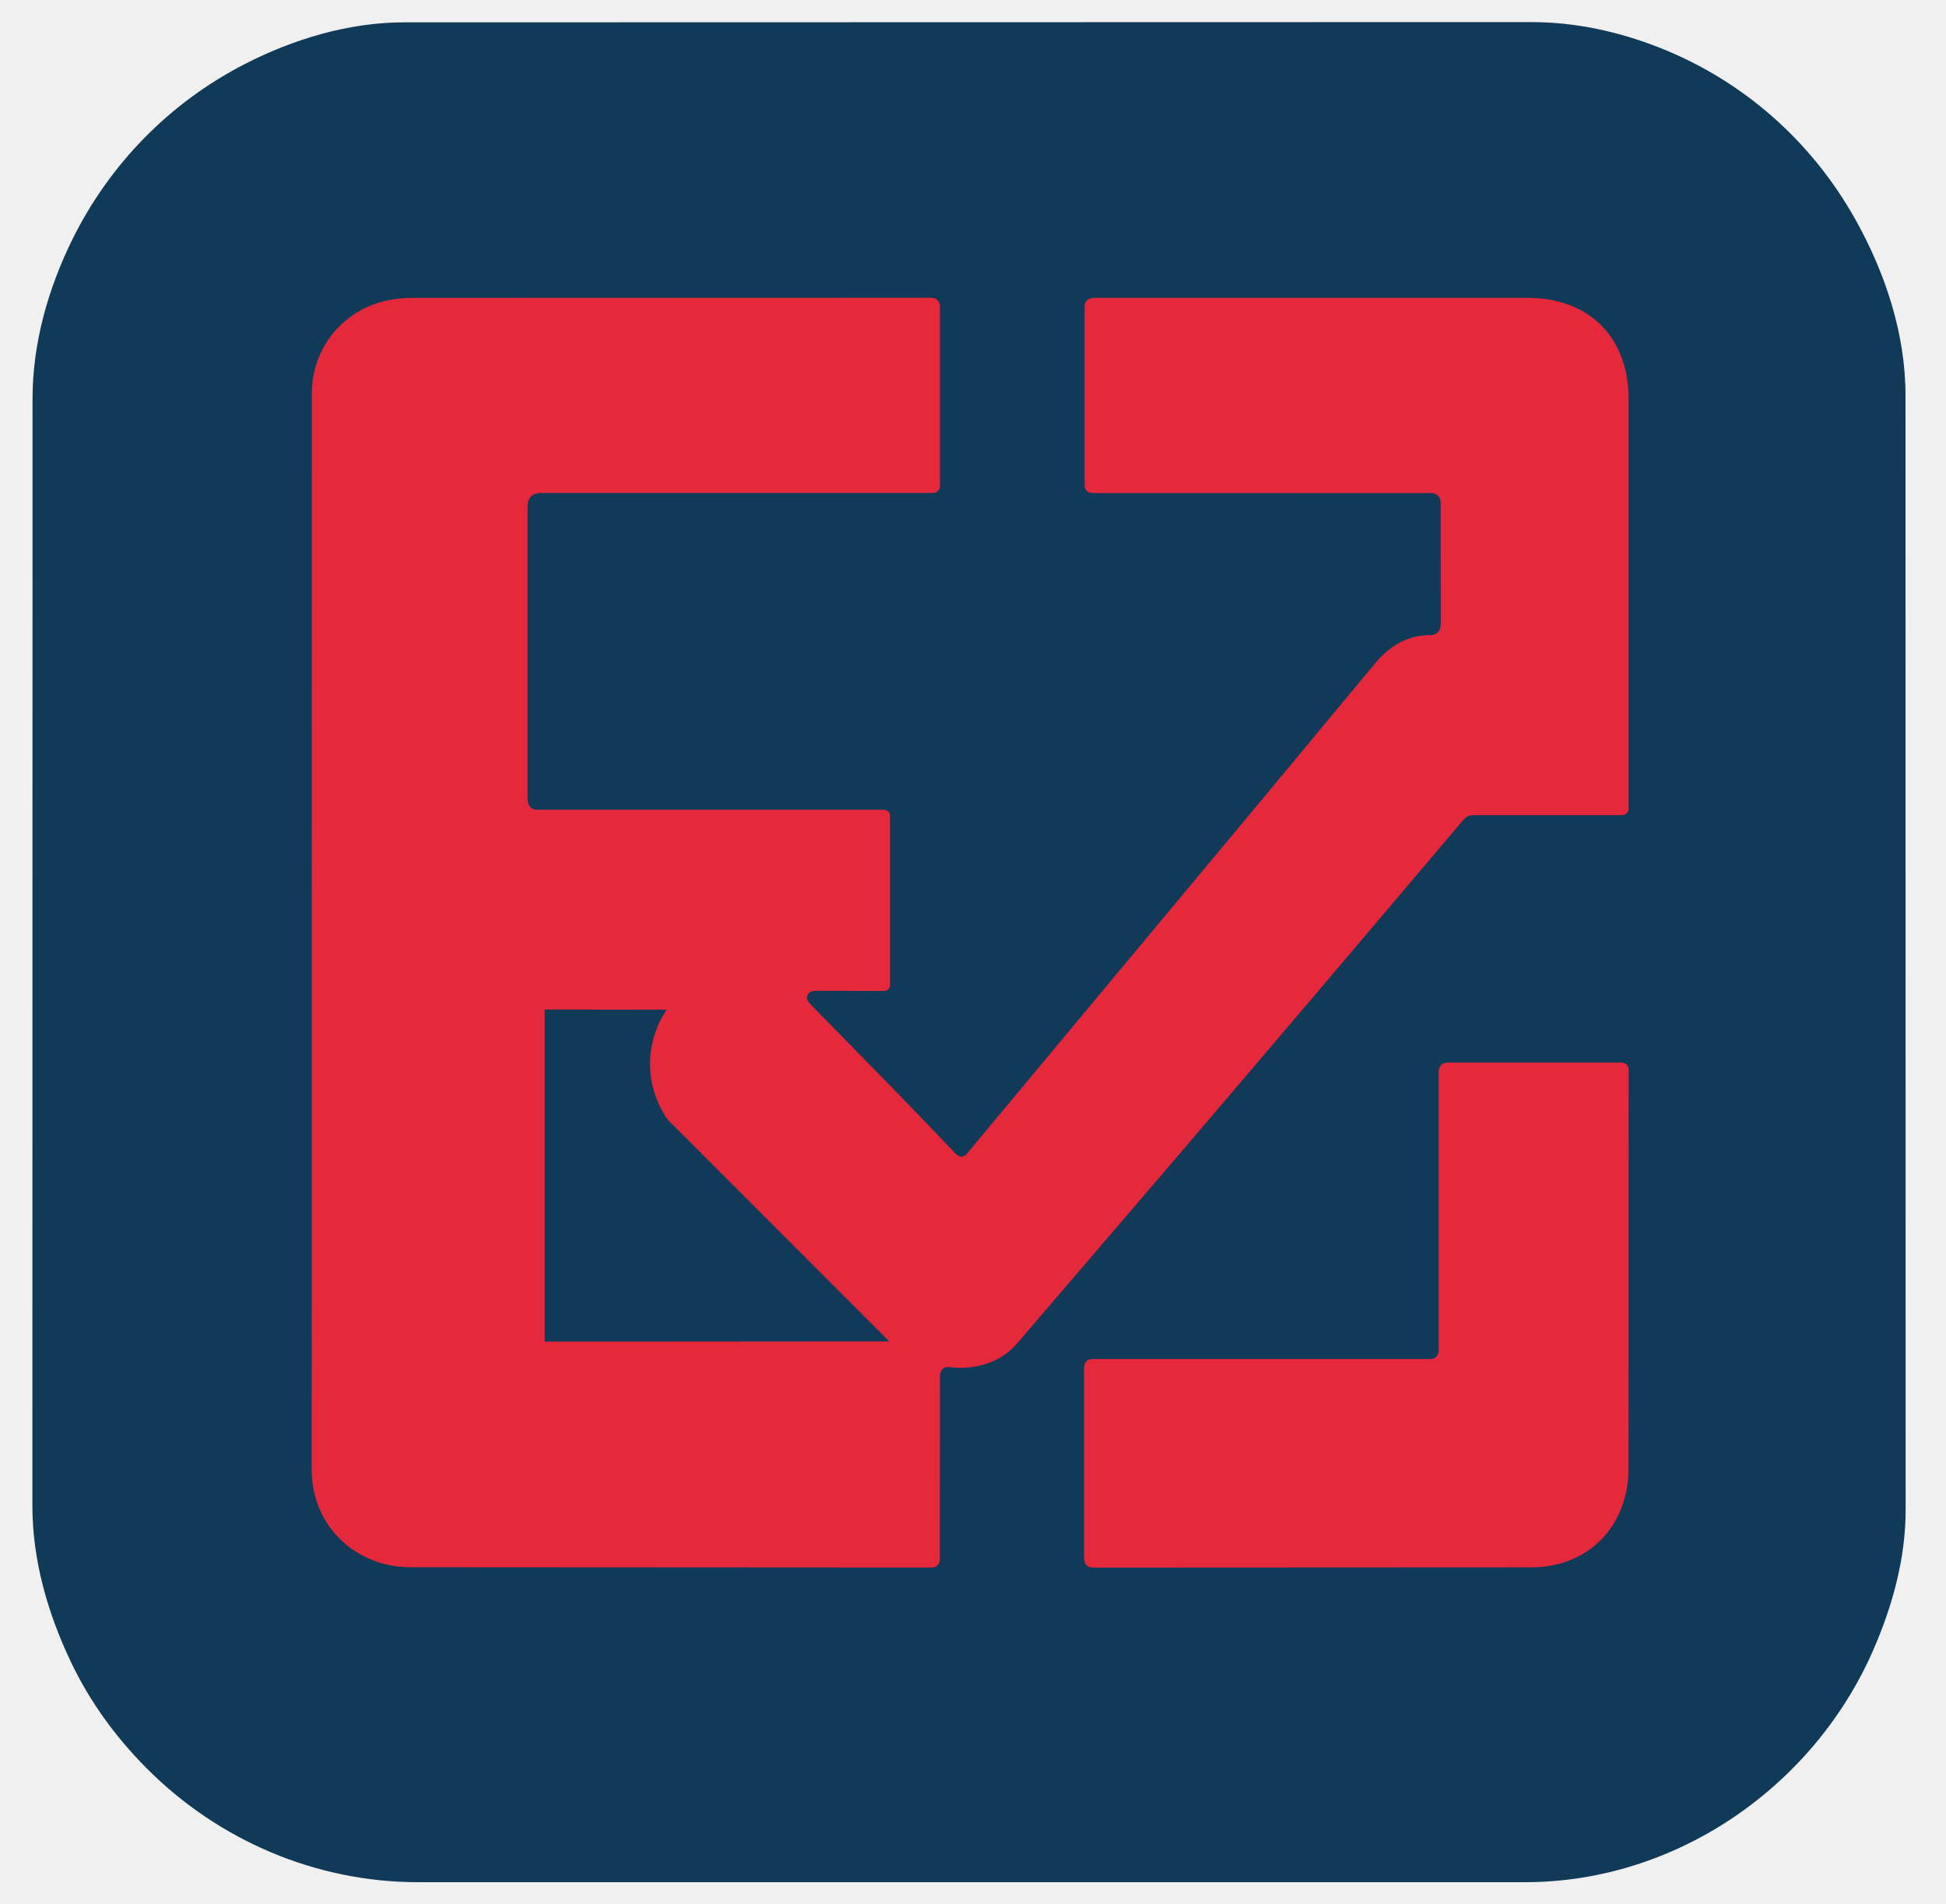
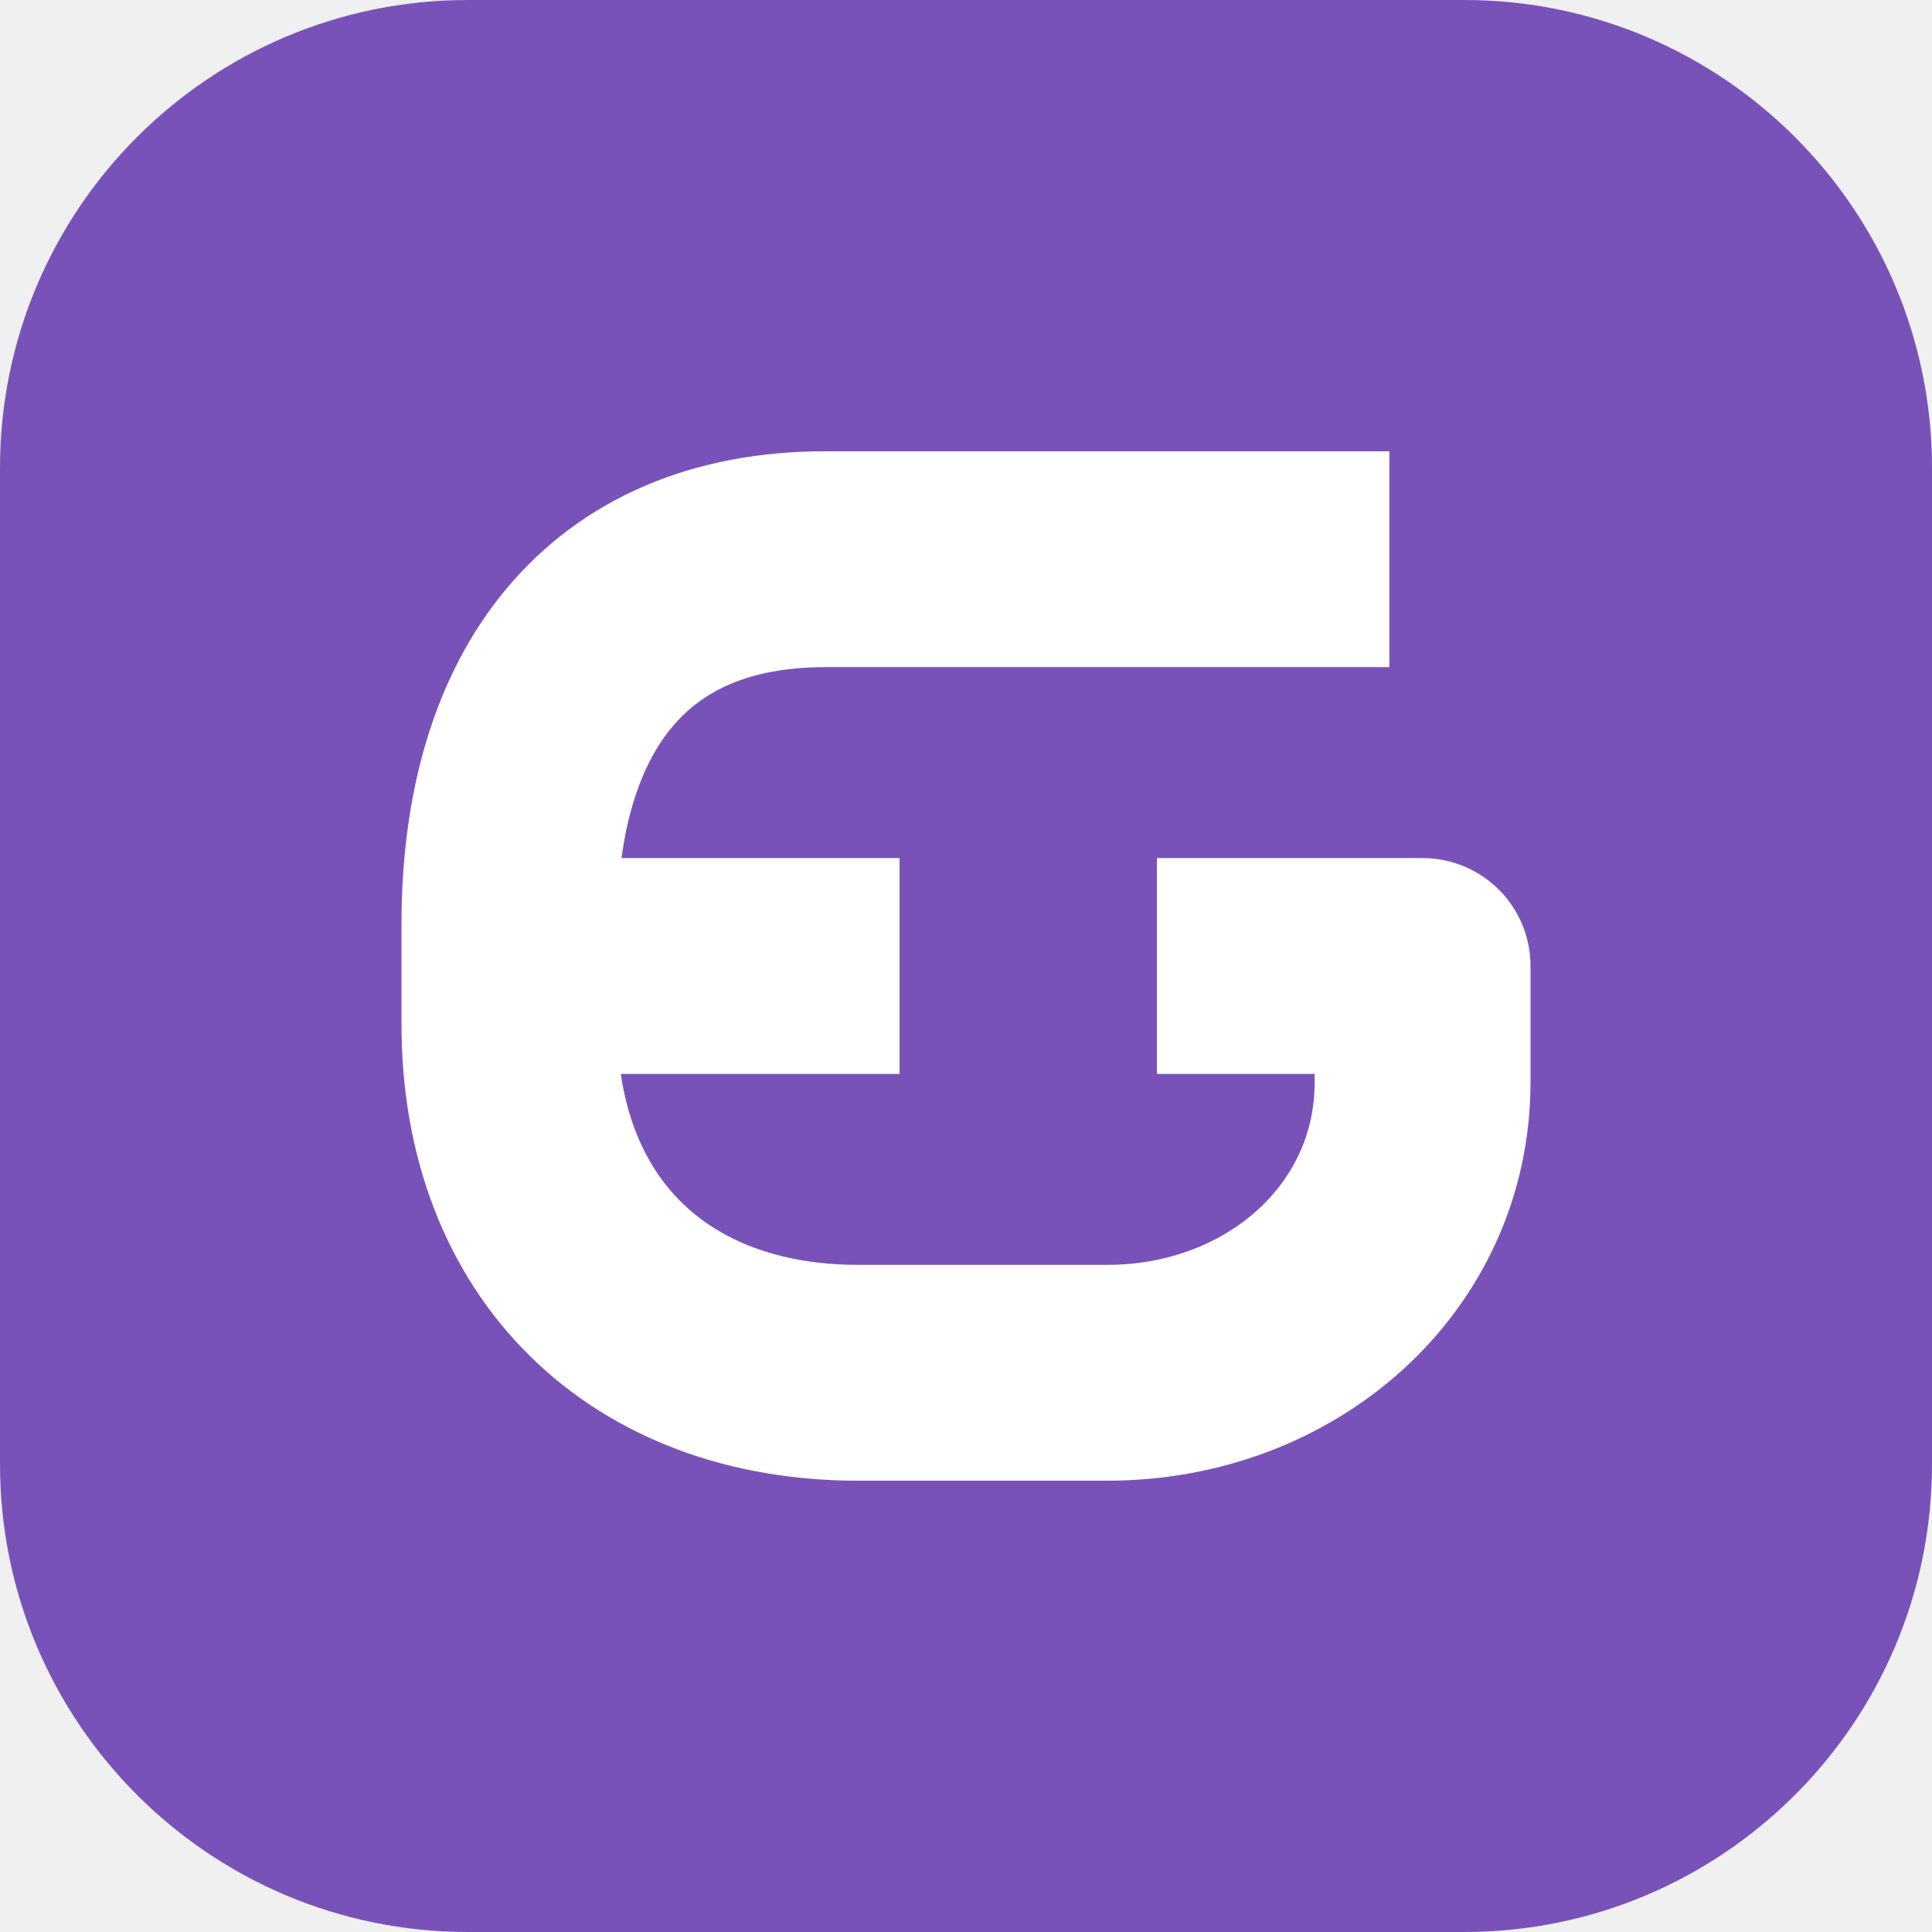
- <svg xmlns="http://www.w3.org/2000/svg" id="Layer_1" data-name="Layer 1" viewBox="0 0 465.26 455.1">
-   <defs>
-     <style>
-       .cls-1 {
-         fill: #e5283b;
-       }
- 
-       .cls-2 {
-         fill: #103a58;
-       }
-     </style>
-   </defs>
-   <g id="Generative_Object" data-name="Generative Object">
-     <path class="cls-2" d="M447.82,394.61c-14.37,32.75-47.21,55.39-83.22,55.39H100.02c-24.53.01-47.87-10.02-65.01-27.29-7.5-7.55-13.57-15.92-18.16-25.59-5.49-11.58-9.11-24.17-9.11-37.22l.04-264.57c0-13.25,3.71-26.26,9.47-37.98,8.9-18.08,23.32-32.82,41.26-42.03,11.65-5.98,24.87-9.98,38.17-9.98l269.38-.06c10.62,0,20.91,2.26,30.67,6.1,19.91,7.84,36.3,22.26,46.8,40.97,7.15,12.74,12.05,27.35,12.05,42.22l.03,266.46c0,11.66-3.21,23.13-7.8,33.59Z" />
-     <path class="cls-1" d="M261.31,374.78c-1.59,0-2.13-1.12-2.13-2.27v-45.47c0-1.47.84-2.13,2.28-2.13h80.54c1.19,0,1.96-.93,1.96-2.04v-66.52c-.01-1.45.78-2.3,2.22-2.3h41.41c.98,0,1.79.53,1.79,1.65l-.02,95.31c0,13.72-9.46,23.71-23.29,23.72l-104.76.05Z" />
-     <g>
-       <path class="cls-1" d="M342.12,117.88l-81.05-.02c-.93,0-1.76-.79-1.76-1.66v-42.98c0-1.17.94-2,2.14-2h103.87c14.63,0,24.05,9.47,24.05,24.11v97.9c0,1.14-.79,1.66-1.77,1.66h-35.48c-1.1,0-1.75.53-2.44,1.35l-35.46,41.83-31.68,37.19-39.39,45.96c-4.17,4.87-10.6,6.36-16.34,5.62-1.28-.16-2.09.98-2.09,2.07l-.02,43.95c0,1.09-.76,1.91-1.93,1.91l-124.6-.07c-13.18,0-23.66-9.89-23.65-23.34l.03-257.46c0-6.52,2.88-12.69,7.57-16.81s10.25-5.86,16.43-5.86l124.23-.04c1.05,0,1.95.92,1.95,1.9v43.18c.01.82-.72,1.58-1.57,1.58h-93.88c-1.84.01-3.14,1.15-3.14,3.01v70.23c.01,1.34.75,2.49,2.15,2.49h83.04c.79.01,1.45.67,1.45,1.36v40.55c0,.88-.61,1.43-1.45,1.43l-16.23-.03c-1.02,0-1.77.29-2.09,1.22-.26.75.14,1.37.84,2.08l19.57,19.97,9.11,9.43,5.98,6.25c.46.48.96.75,1.52.66.6-.1.89-.37,1.42-1.01l67.24-80.69,30.04-36.17c3.47-4.17,7.82-6.85,13.36-6.78,1.37.02,2.38-1.13,2.38-2.55l-.02-29.24c0-1.09-.86-2.19-2.32-2.19Z" />
-       <path class="cls-2" d="M212.62,320.7l-82.39.06v-79.4s29.15.03,29.15.03c-5.43,8.21-5.25,18.48.29,26.34l52.95,52.98Z" />
-     </g>
+ <svg xmlns="http://www.w3.org/2000/svg" viewBox="0 0 256 256">
+   <rect width="256" height="256" rx="62" fill="#7952B9" />
+   <g transform="translate(128 128) scale(1.1) translate(-128 -128)">
+     <path d="M179 79H111C86 79 73 96 73 123V135C73 161 90 177 115 177H145C166 177 183 162 183 142V128H151M74 128H120" fill="none" stroke="#FFFFFF" stroke-width="26" stroke-linecap="butt" stroke-linejoin="round" />
  </g>
</svg>
